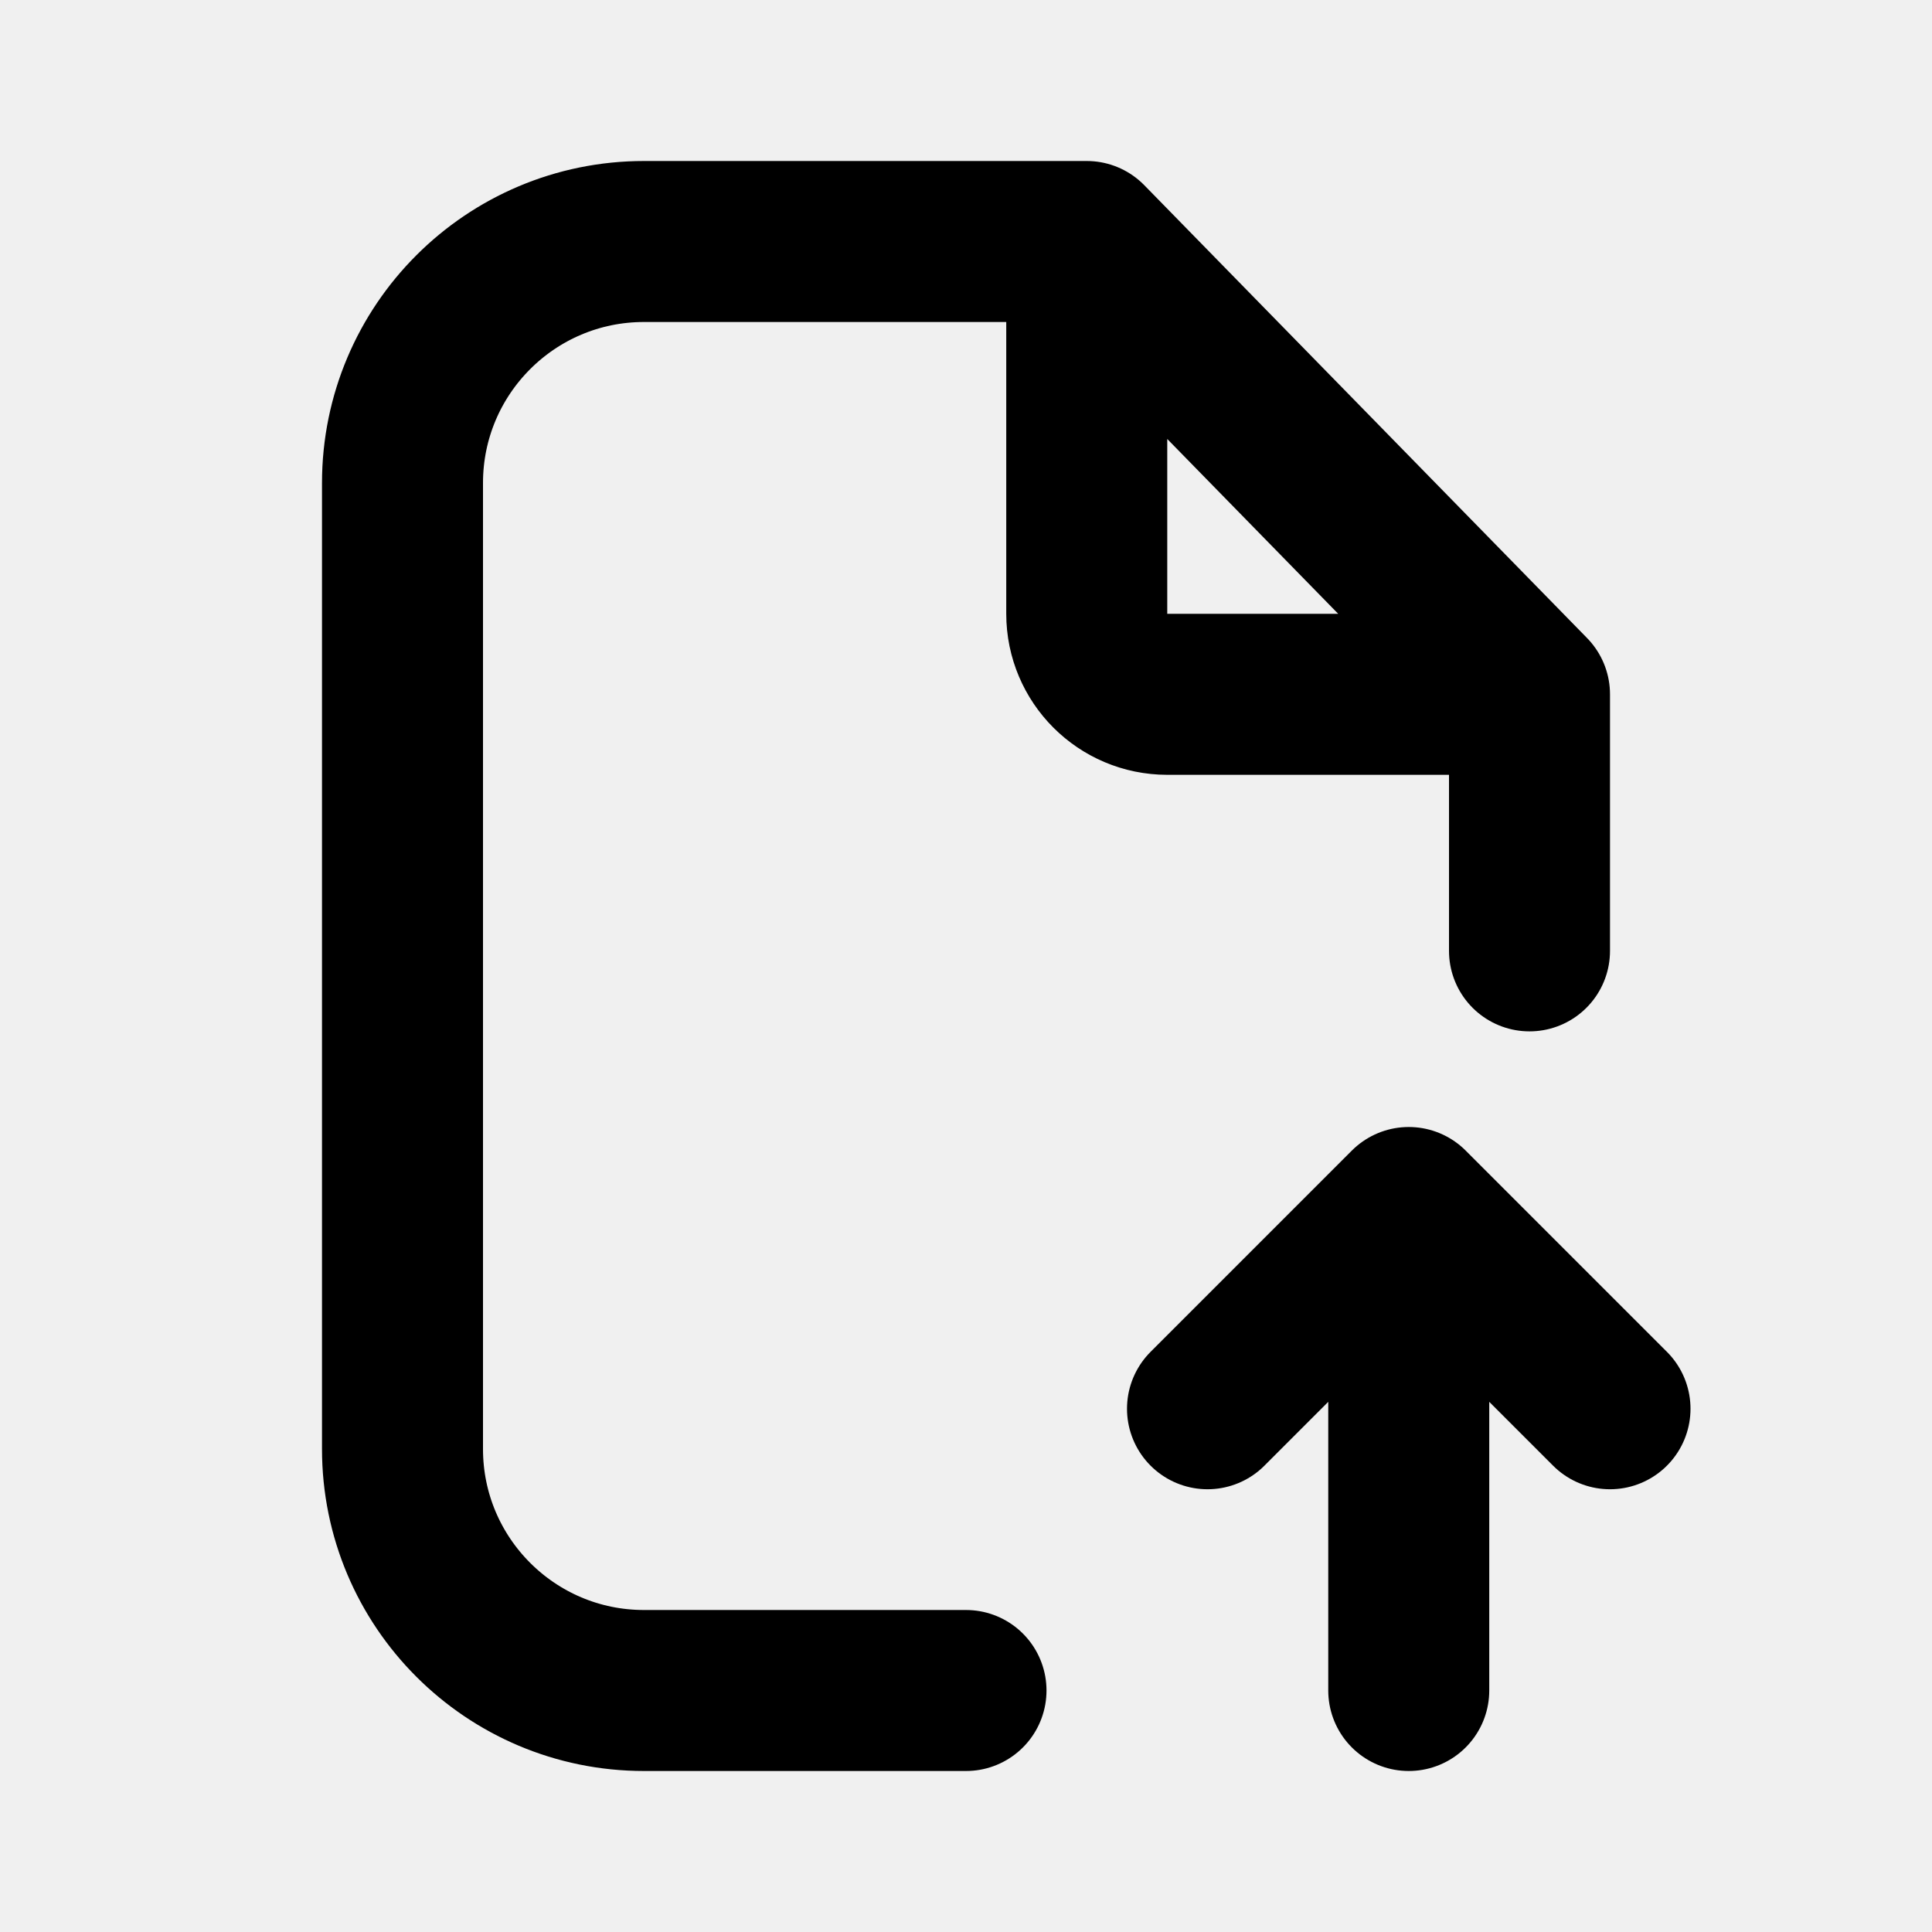
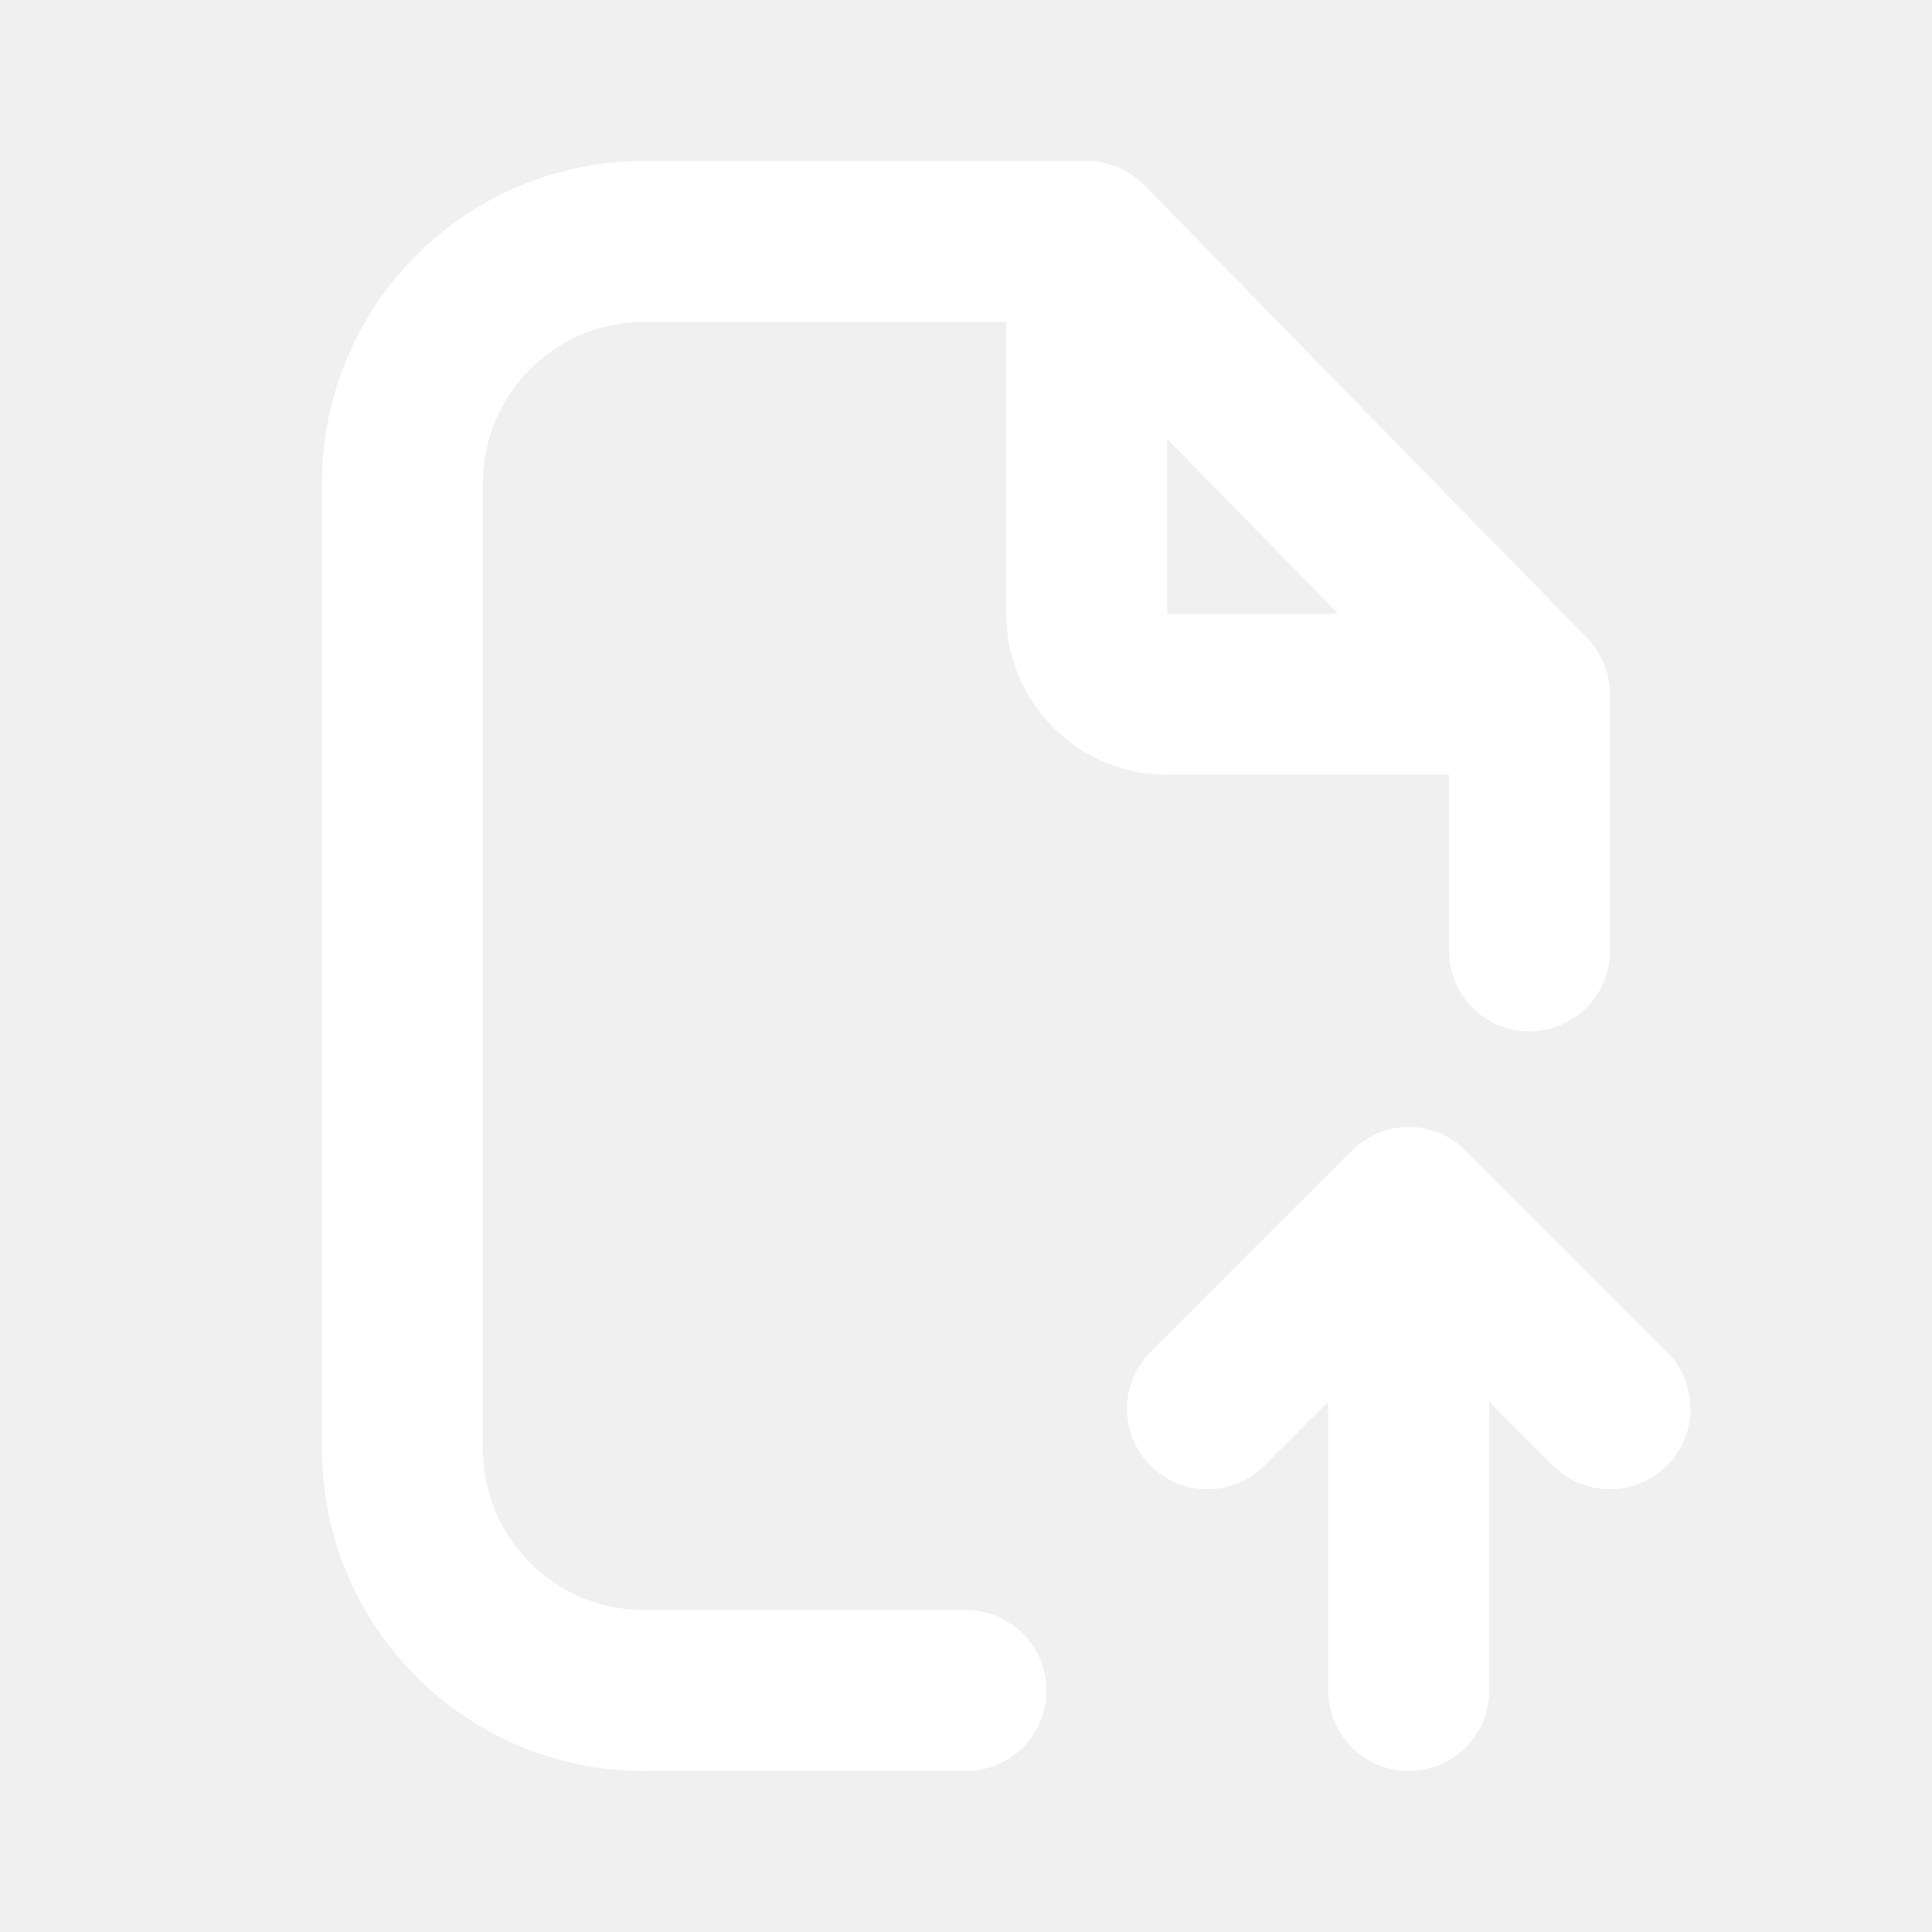
- <svg xmlns="http://www.w3.org/2000/svg" width="800px" height="800px" viewBox="0 0 24 24" fill="none">
-   <path d="M13.5 3H12H8C6.343 3 5 4.343 5 6V18C5 19.657 6.343 21 8 21H12M13.5 3L19 8.625M13.5 3V7.625C13.5 8.177 13.948 8.625 14.5 8.625H19M19 8.625V11.812" stroke="#000000" stroke-width="2" stroke-linecap="round" stroke-linejoin="round" />
-   <path d="M17.5 21L17.5 15M17.5 15L20 17.5M17.5 15L15 17.5" stroke="#000000" stroke-width="2" stroke-linecap="round" stroke-linejoin="round" />
+ <svg xmlns="http://www.w3.org/2000/svg" width="800px" height="800px" viewBox="0 0 24 24" fill="none" stroke="white">
+   <path d="M13.5 3H12H8C6.343 3 5 4.343 5 6V18C5 19.657 6.343 21 8 21H12M13.5 3L19 8.625M13.5 3V7.625C13.5 8.177 13.948 8.625 14.5 8.625H19M19 8.625V11.812" stroke-width="2" stroke-linecap="round" stroke-linejoin="round" />
+   <path d="M17.5 21L17.5 15M17.5 15L20 17.5M17.5 15L15 17.5" stroke-width="2" stroke-linecap="round" stroke-linejoin="round" />
</svg>
